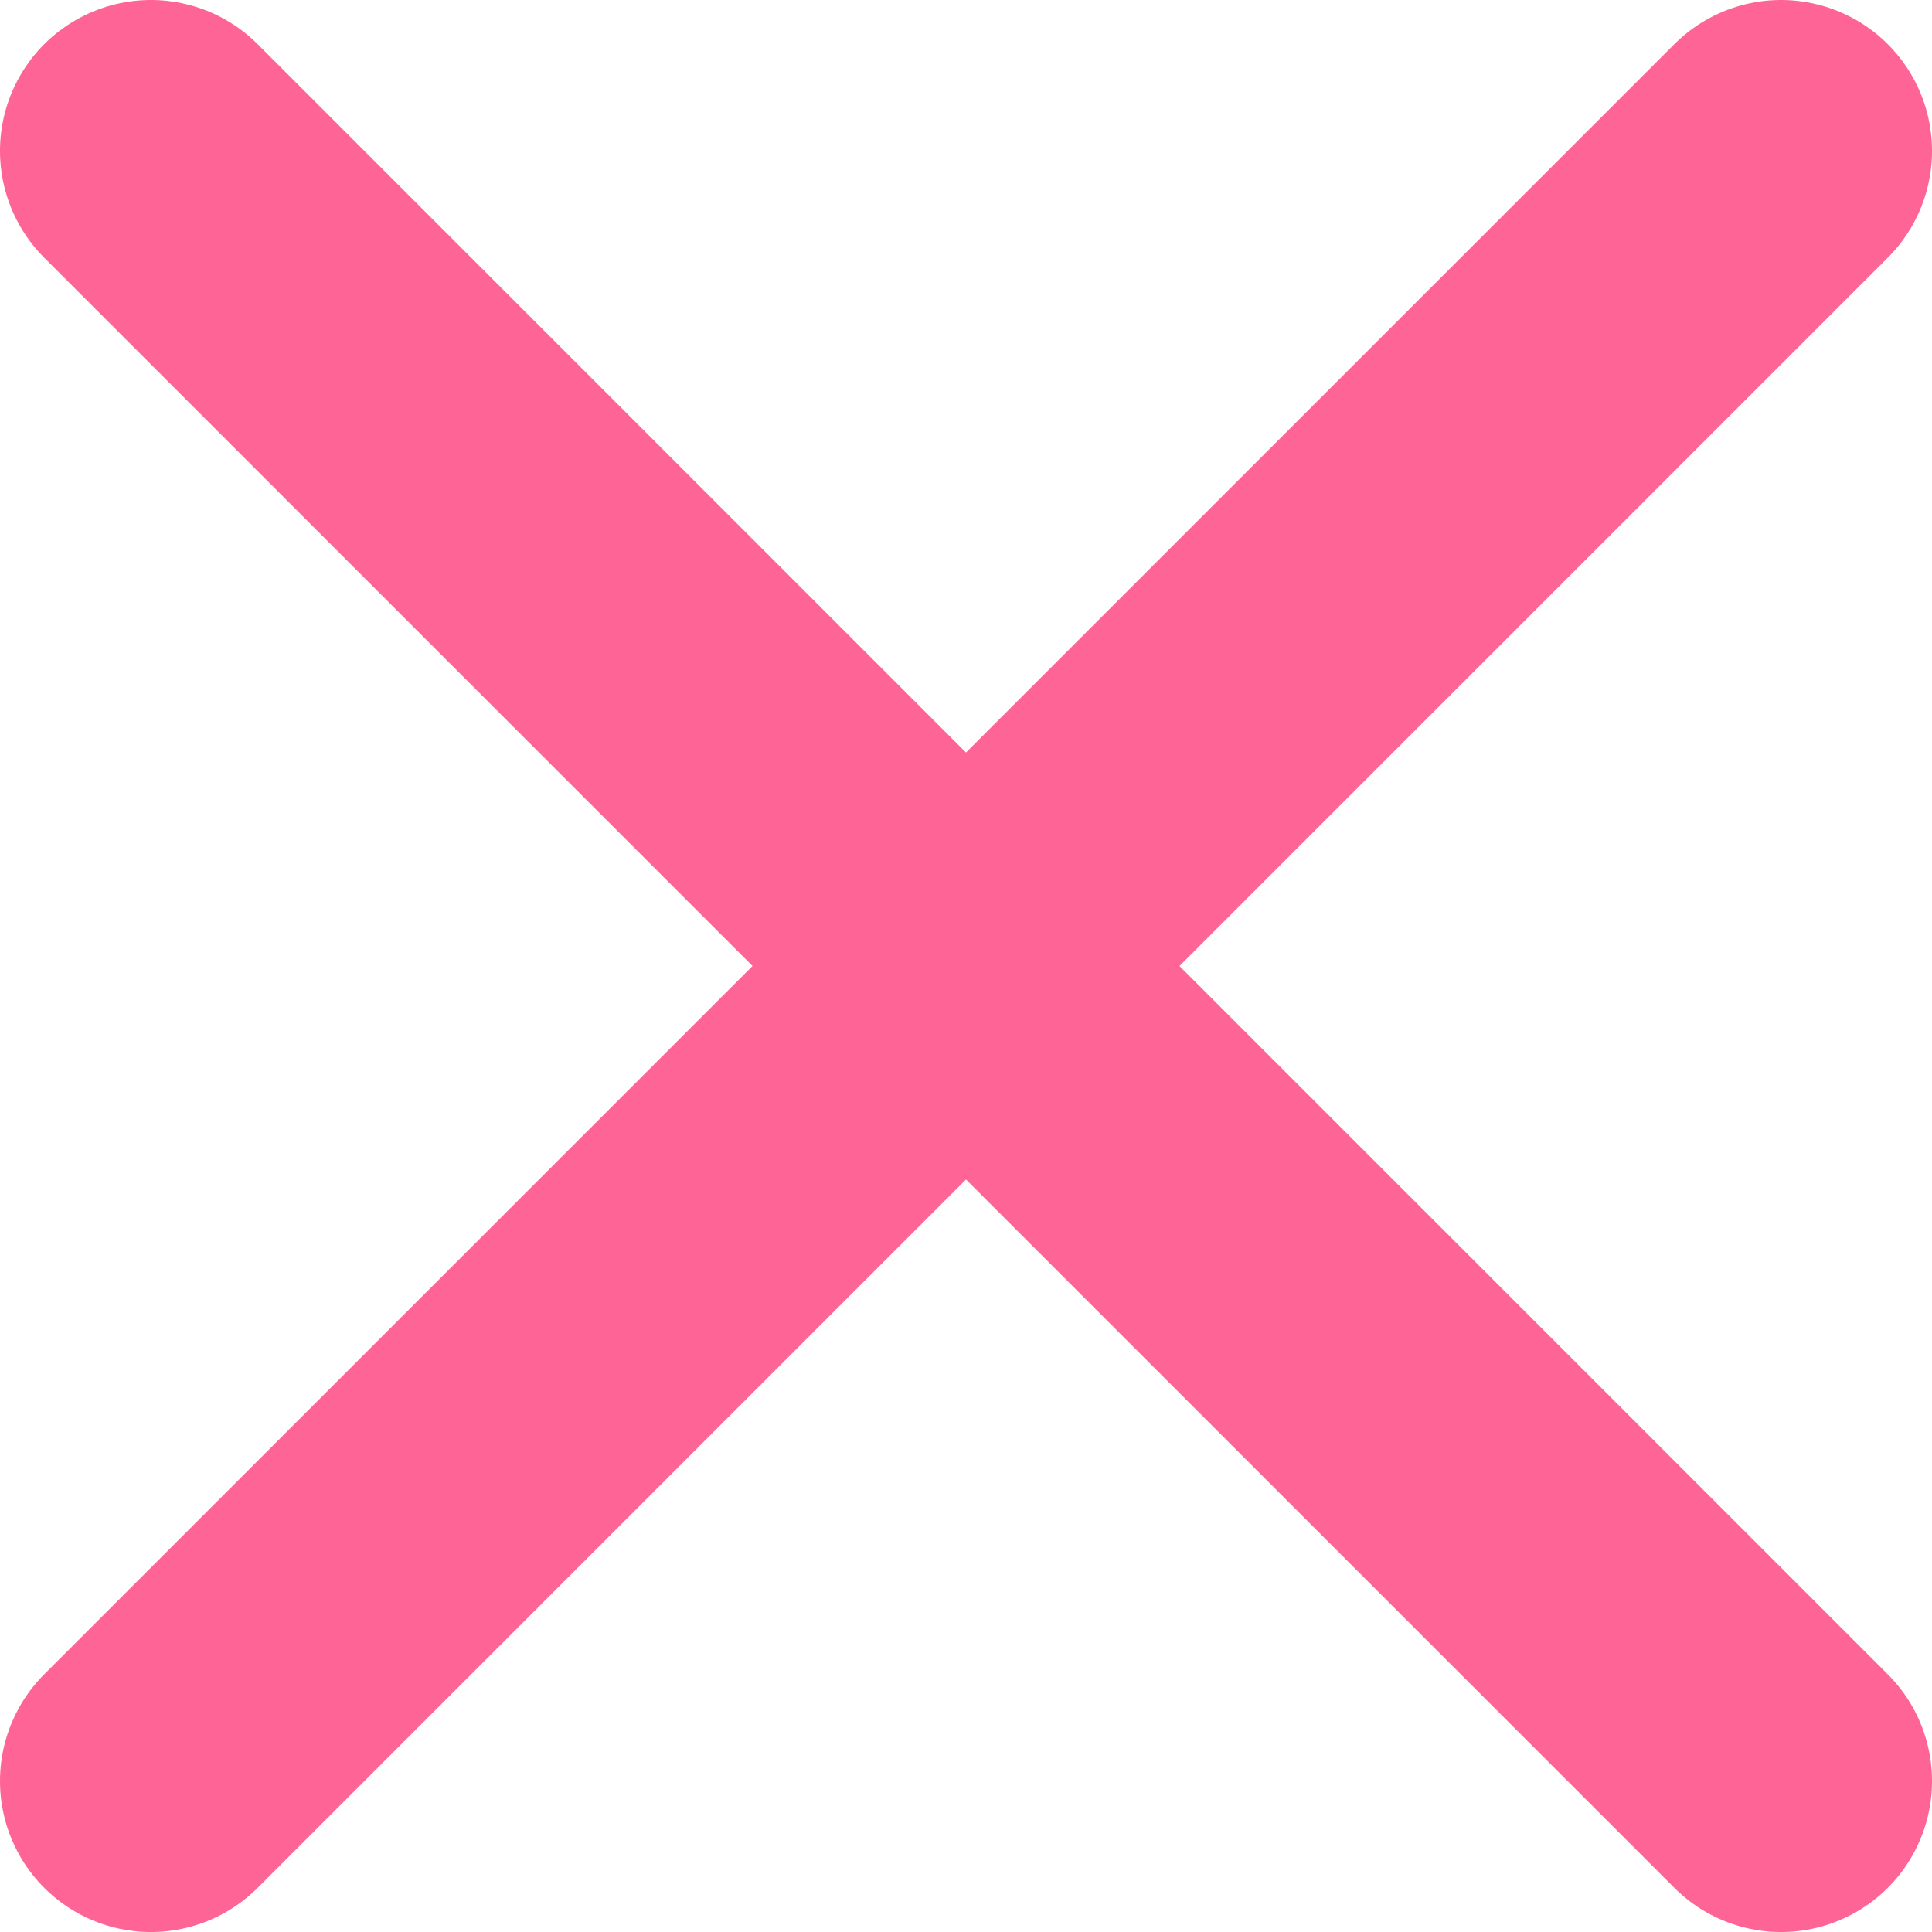
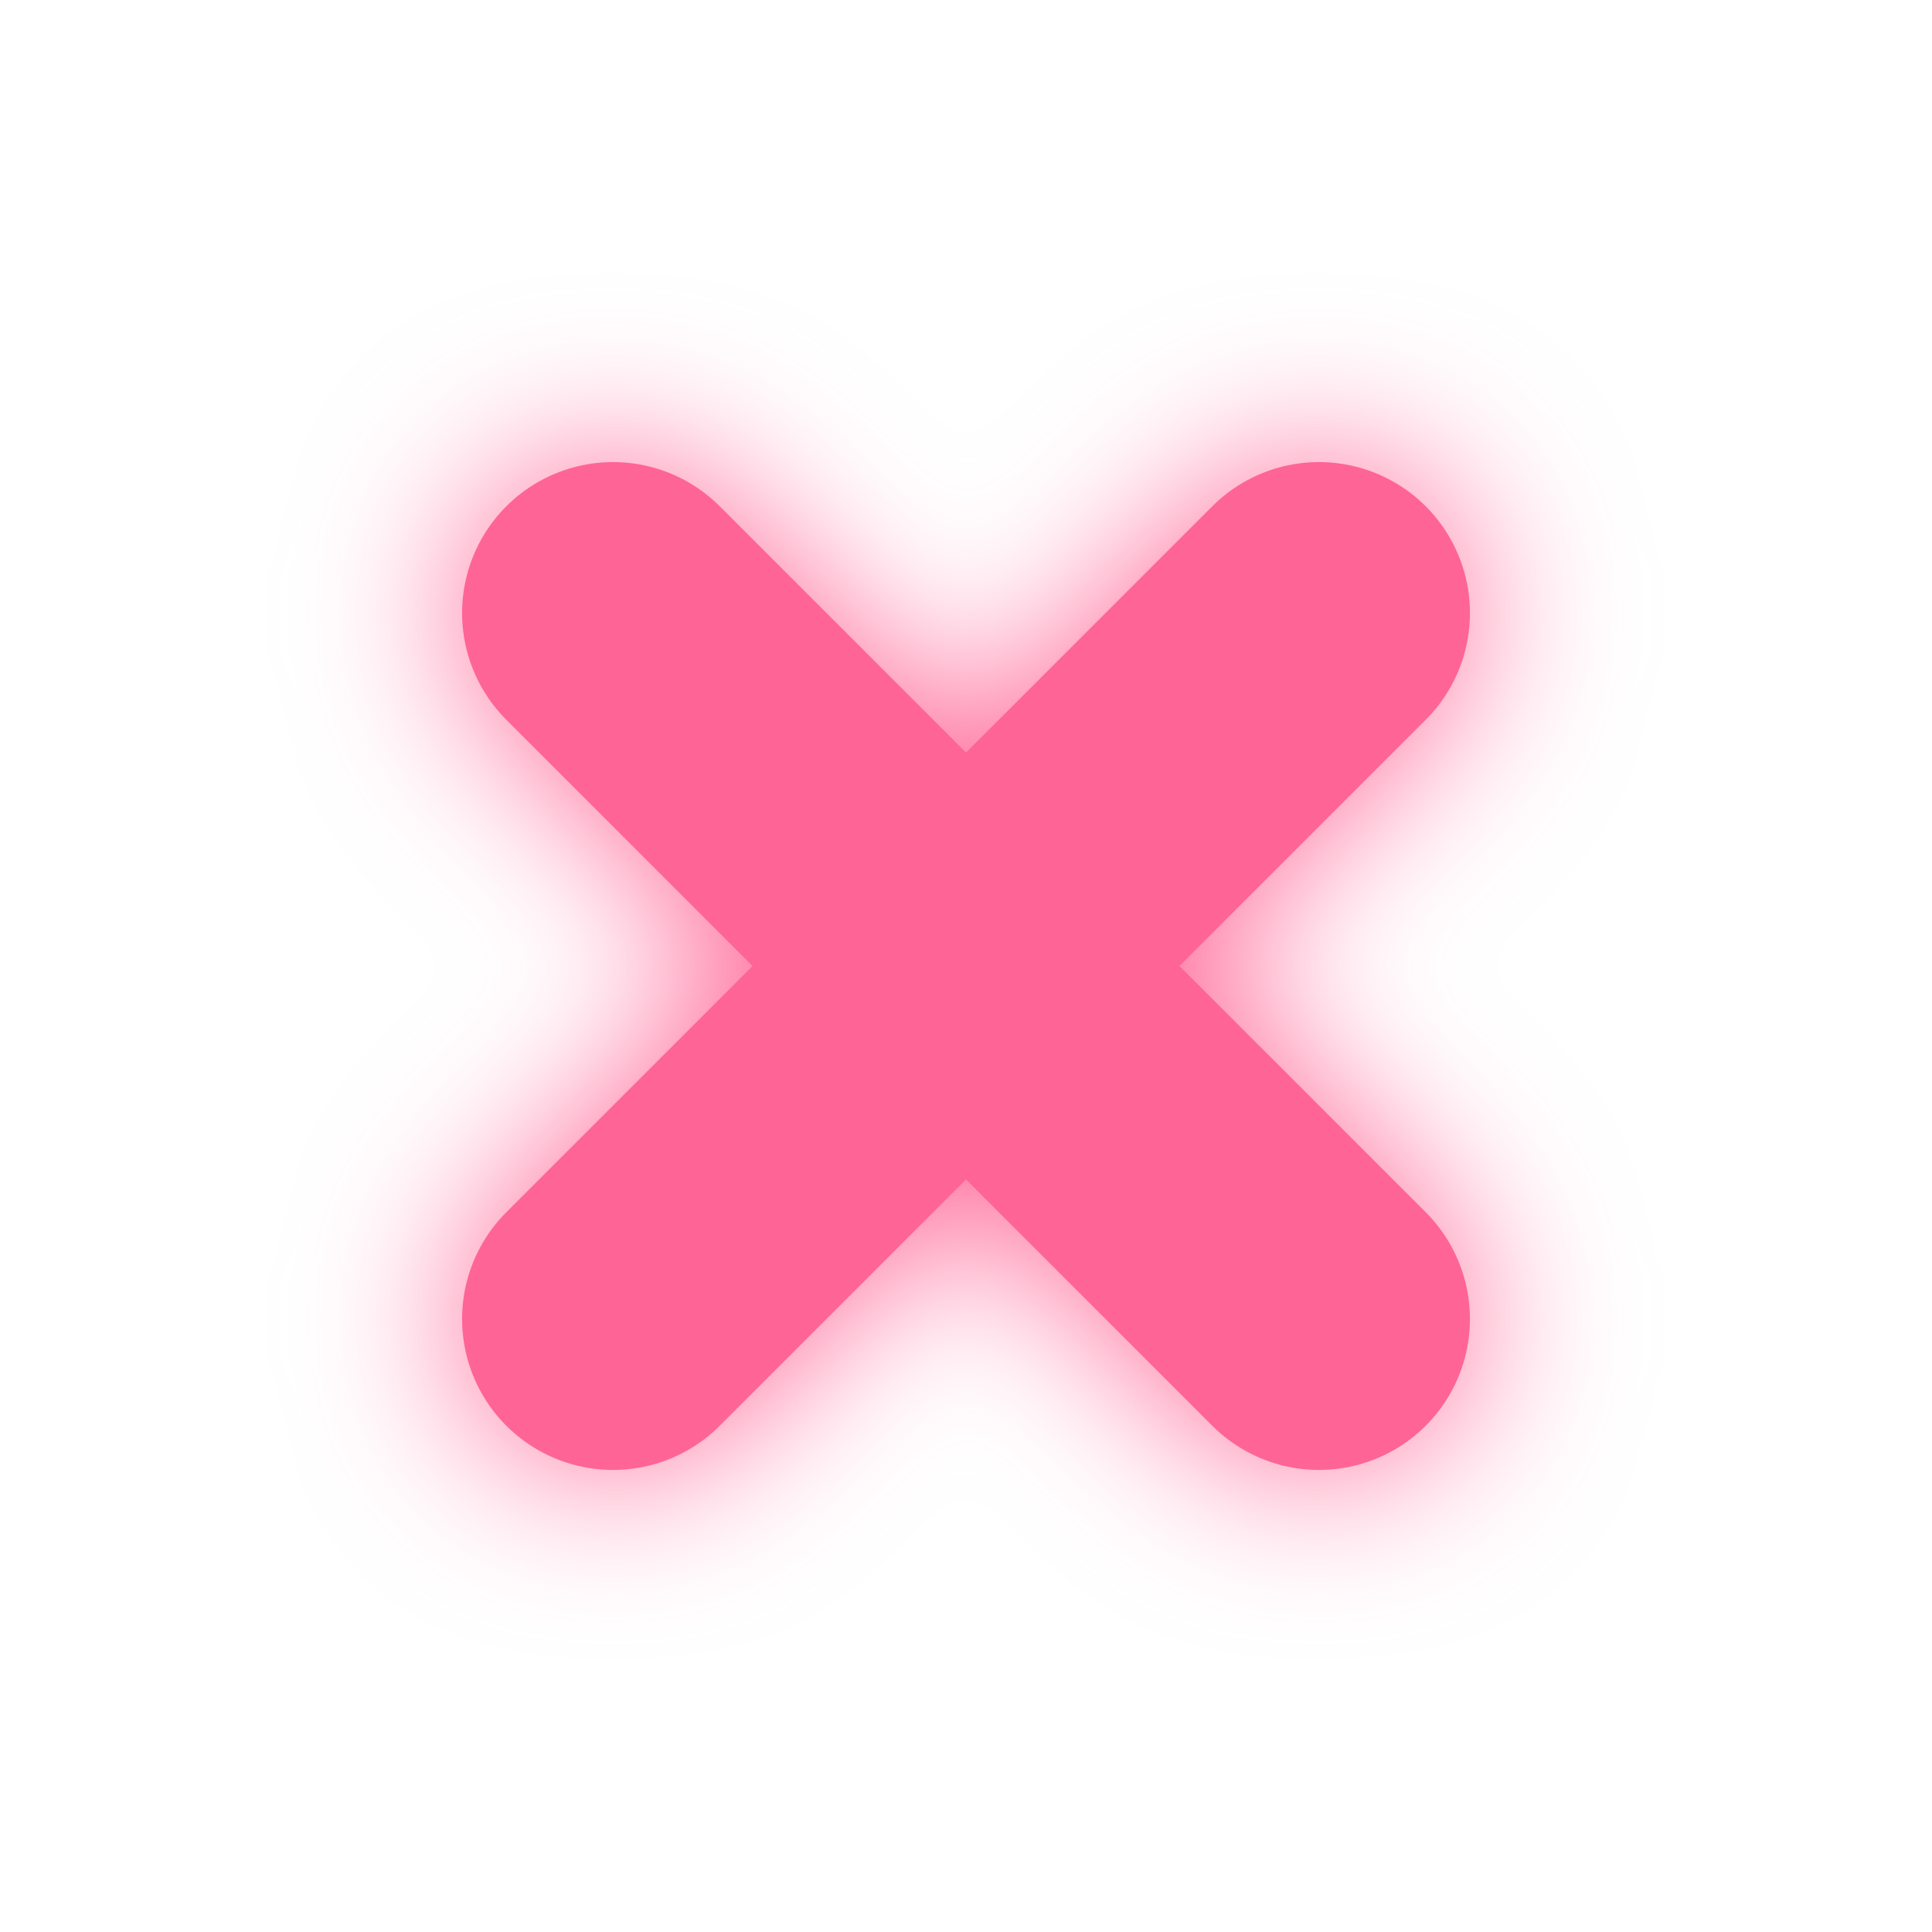
<svg xmlns="http://www.w3.org/2000/svg" width="64" height="64" viewBox="0 0 16.933 16.933" version="1.1" id="svg5">
-   <defs id="defs2" />
+   <defs id="defs2">
+     <filter style="color-interpolation-filters:sRGB;" id="filter832" x="-0.497" y="-0.497" width="1.995" height="1.995">
+       <feGaussianBlur stdDeviation="2 2" result="blur" id="feGaussianBlur830" />
+     </filter>
+   </defs>
  <g id="layer1">
-     <g id="g1745" transform="matrix(0.8437501,0,0,0.8437501,1.322917,1.322917)" style="stroke-width:1.185">
-       <path style="fill:none;stroke:#ff6496;stroke-width:3.136;stroke-linecap:round;stroke-linejoin:round;stroke-miterlimit:4;stroke-dasharray:none;stroke-opacity:1" d="M 0,0 16.933,16.933" id="path943" />
-       <path style="fill:none;stroke:#ff6496;stroke-width:3.136;stroke-linecap:round;stroke-linejoin:round;stroke-miterlimit:4;stroke-dasharray:none;stroke-opacity:1" d="M 16.933,0 0,16.933" id="path945" />
+     <g id="g828" transform="matrix(0.3654037,0,0,0.3654037,5.372916,5.372916)" style="stroke-width:2.737;filter:url(#filter832)">
+       <path style="fill:none;stroke:#ff6496;stroke-width:7.241;stroke-linecap:round;stroke-linejoin:round;stroke-miterlimit:4;stroke-dasharray:none;stroke-opacity:1" d="M 0,0 16.933,16.933" id="path824" />
+       <path style="fill:none;stroke:#ff6496;stroke-width:7.241;stroke-linecap:round;stroke-linejoin:round;stroke-miterlimit:4;stroke-dasharray:none;stroke-opacity:1" d="M 16.933,0 0,16.933" id="path826" />
+     </g>
+     <g id="g1745" transform="matrix(0.3654037,0,0,0.3654037,5.372916,5.372916)" style="stroke-width:2.737">
+       <path style="fill:none;stroke:#ff6496;stroke-width:7.241;stroke-linecap:round;stroke-linejoin:round;stroke-miterlimit:4;stroke-dasharray:none;stroke-opacity:1" d="M 0,0 16.933,16.933" id="path943" />
+       <path style="fill:none;stroke:#ff6496;stroke-width:7.241;stroke-linecap:round;stroke-linejoin:round;stroke-miterlimit:4;stroke-dasharray:none;stroke-opacity:1" d="M 16.933,0 0,16.933" id="path945" />
    </g>
  </g>
</svg>
